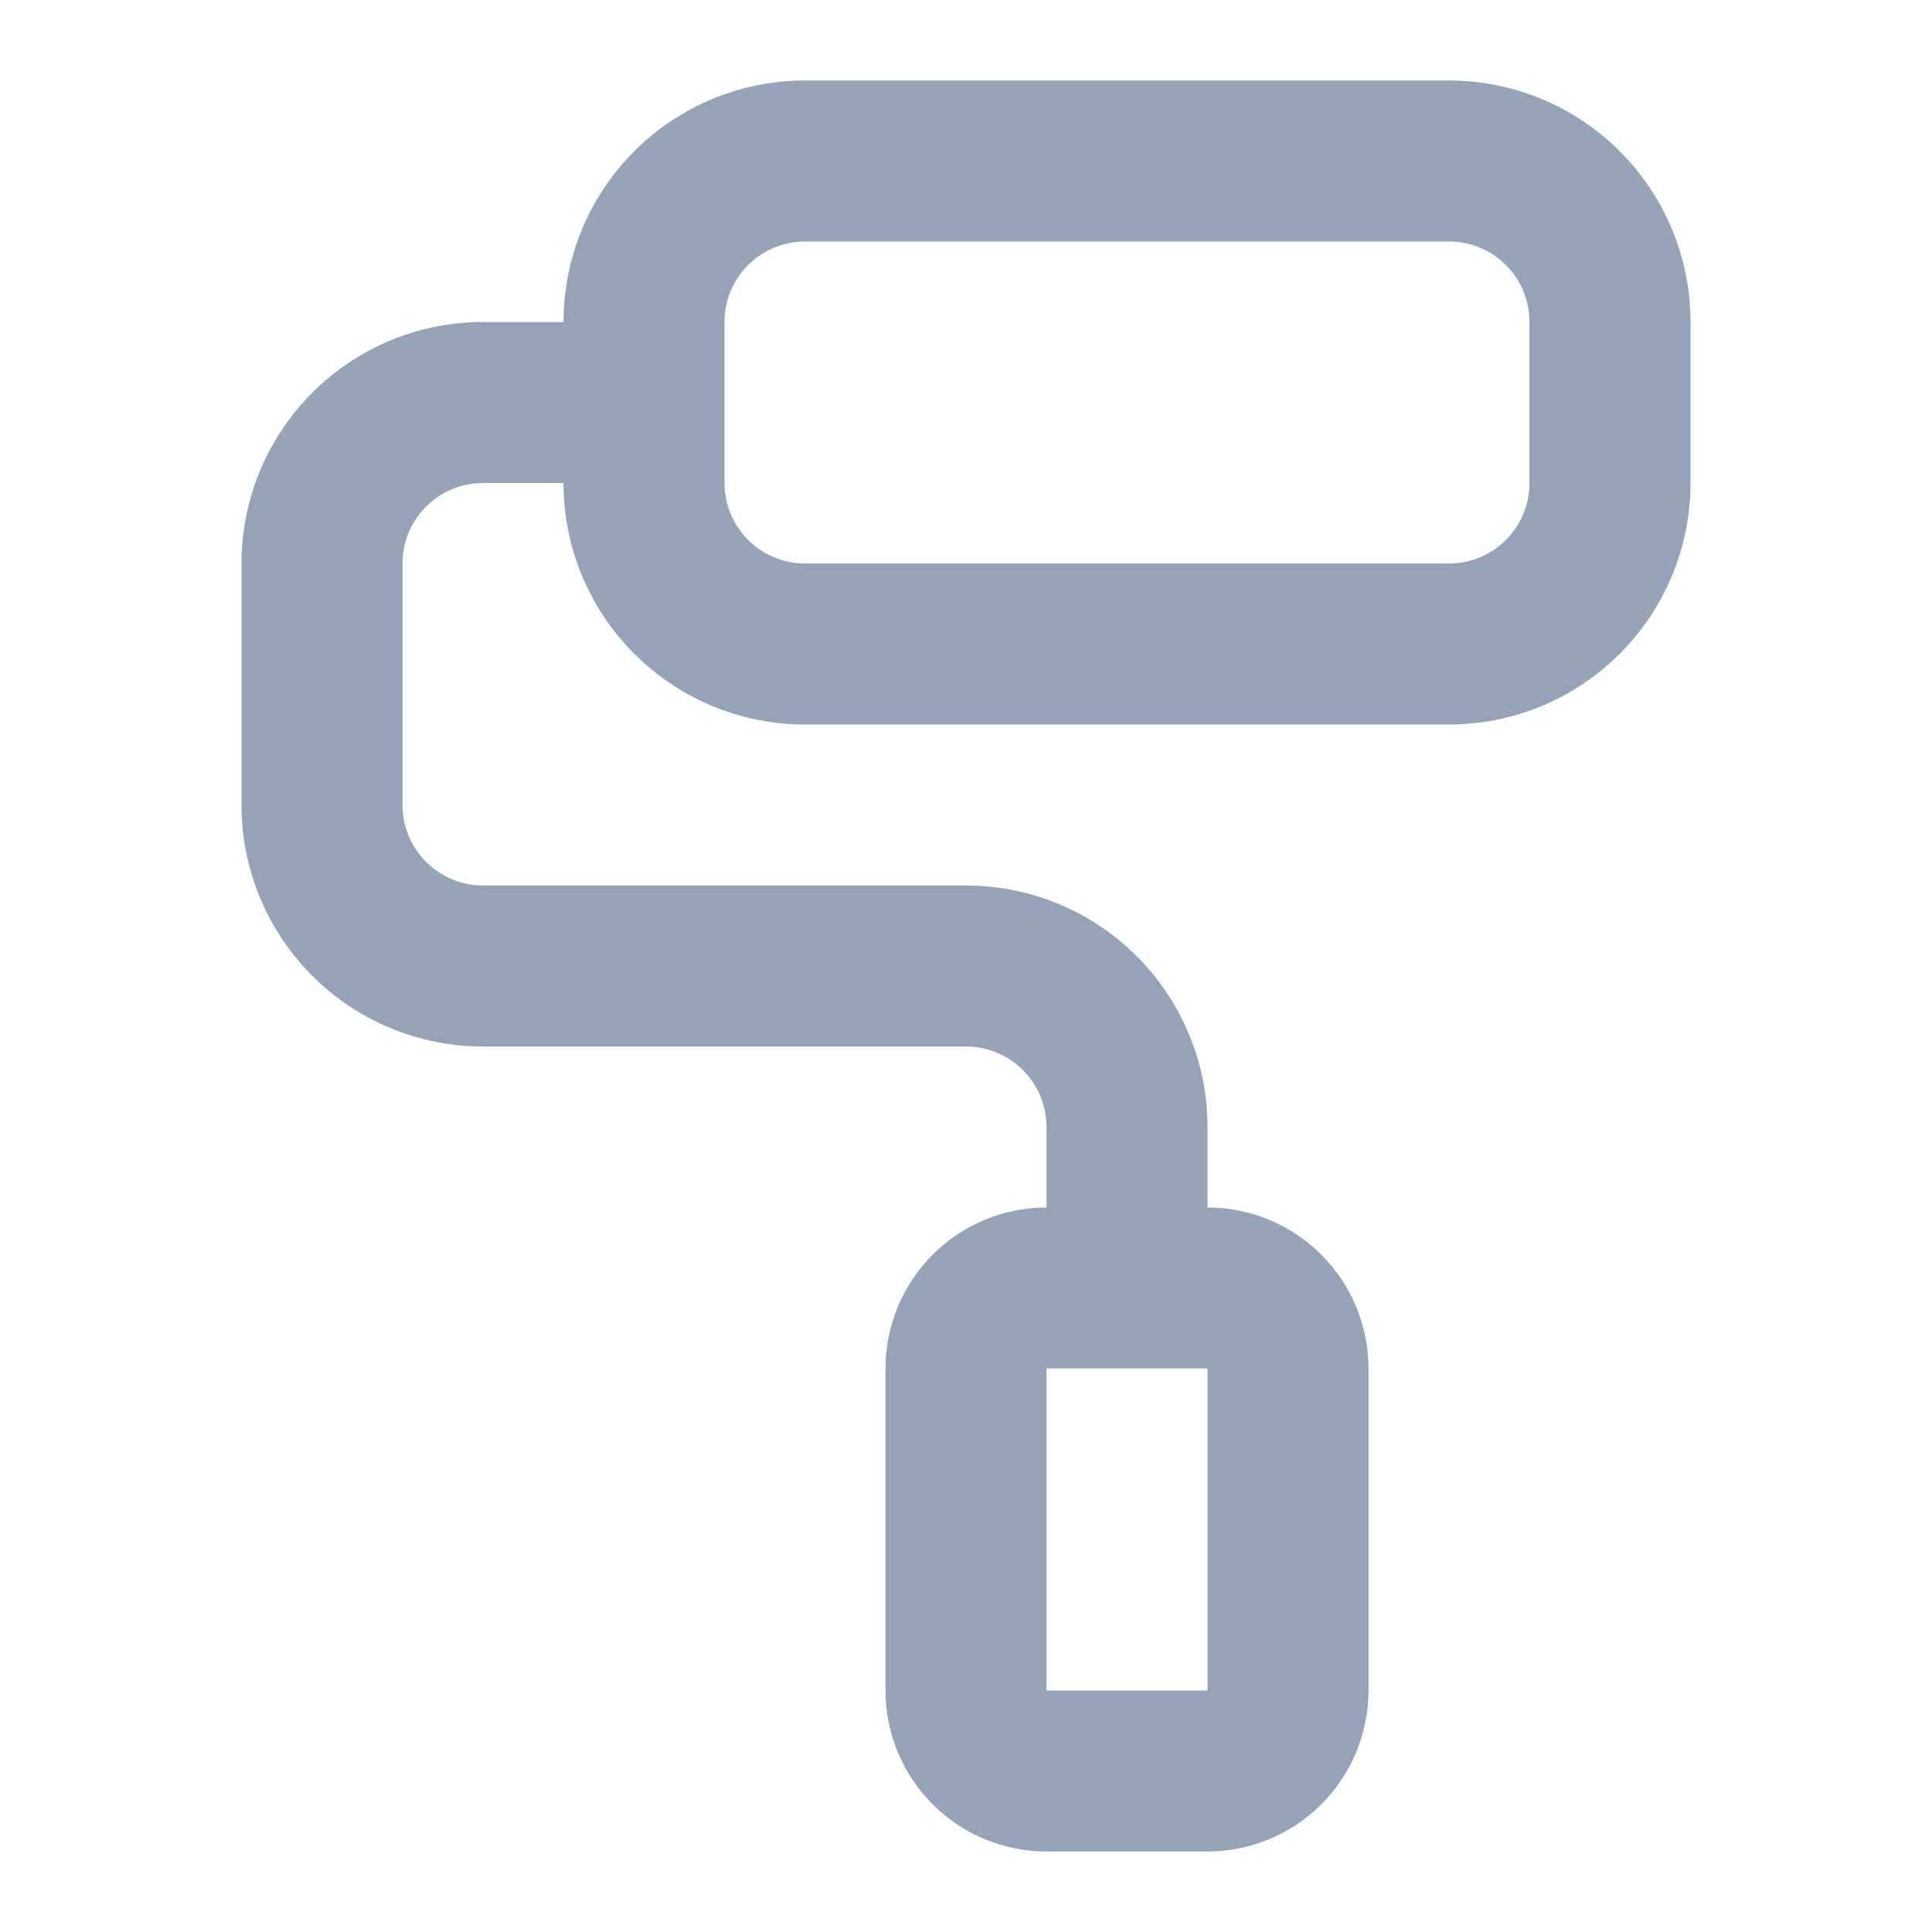
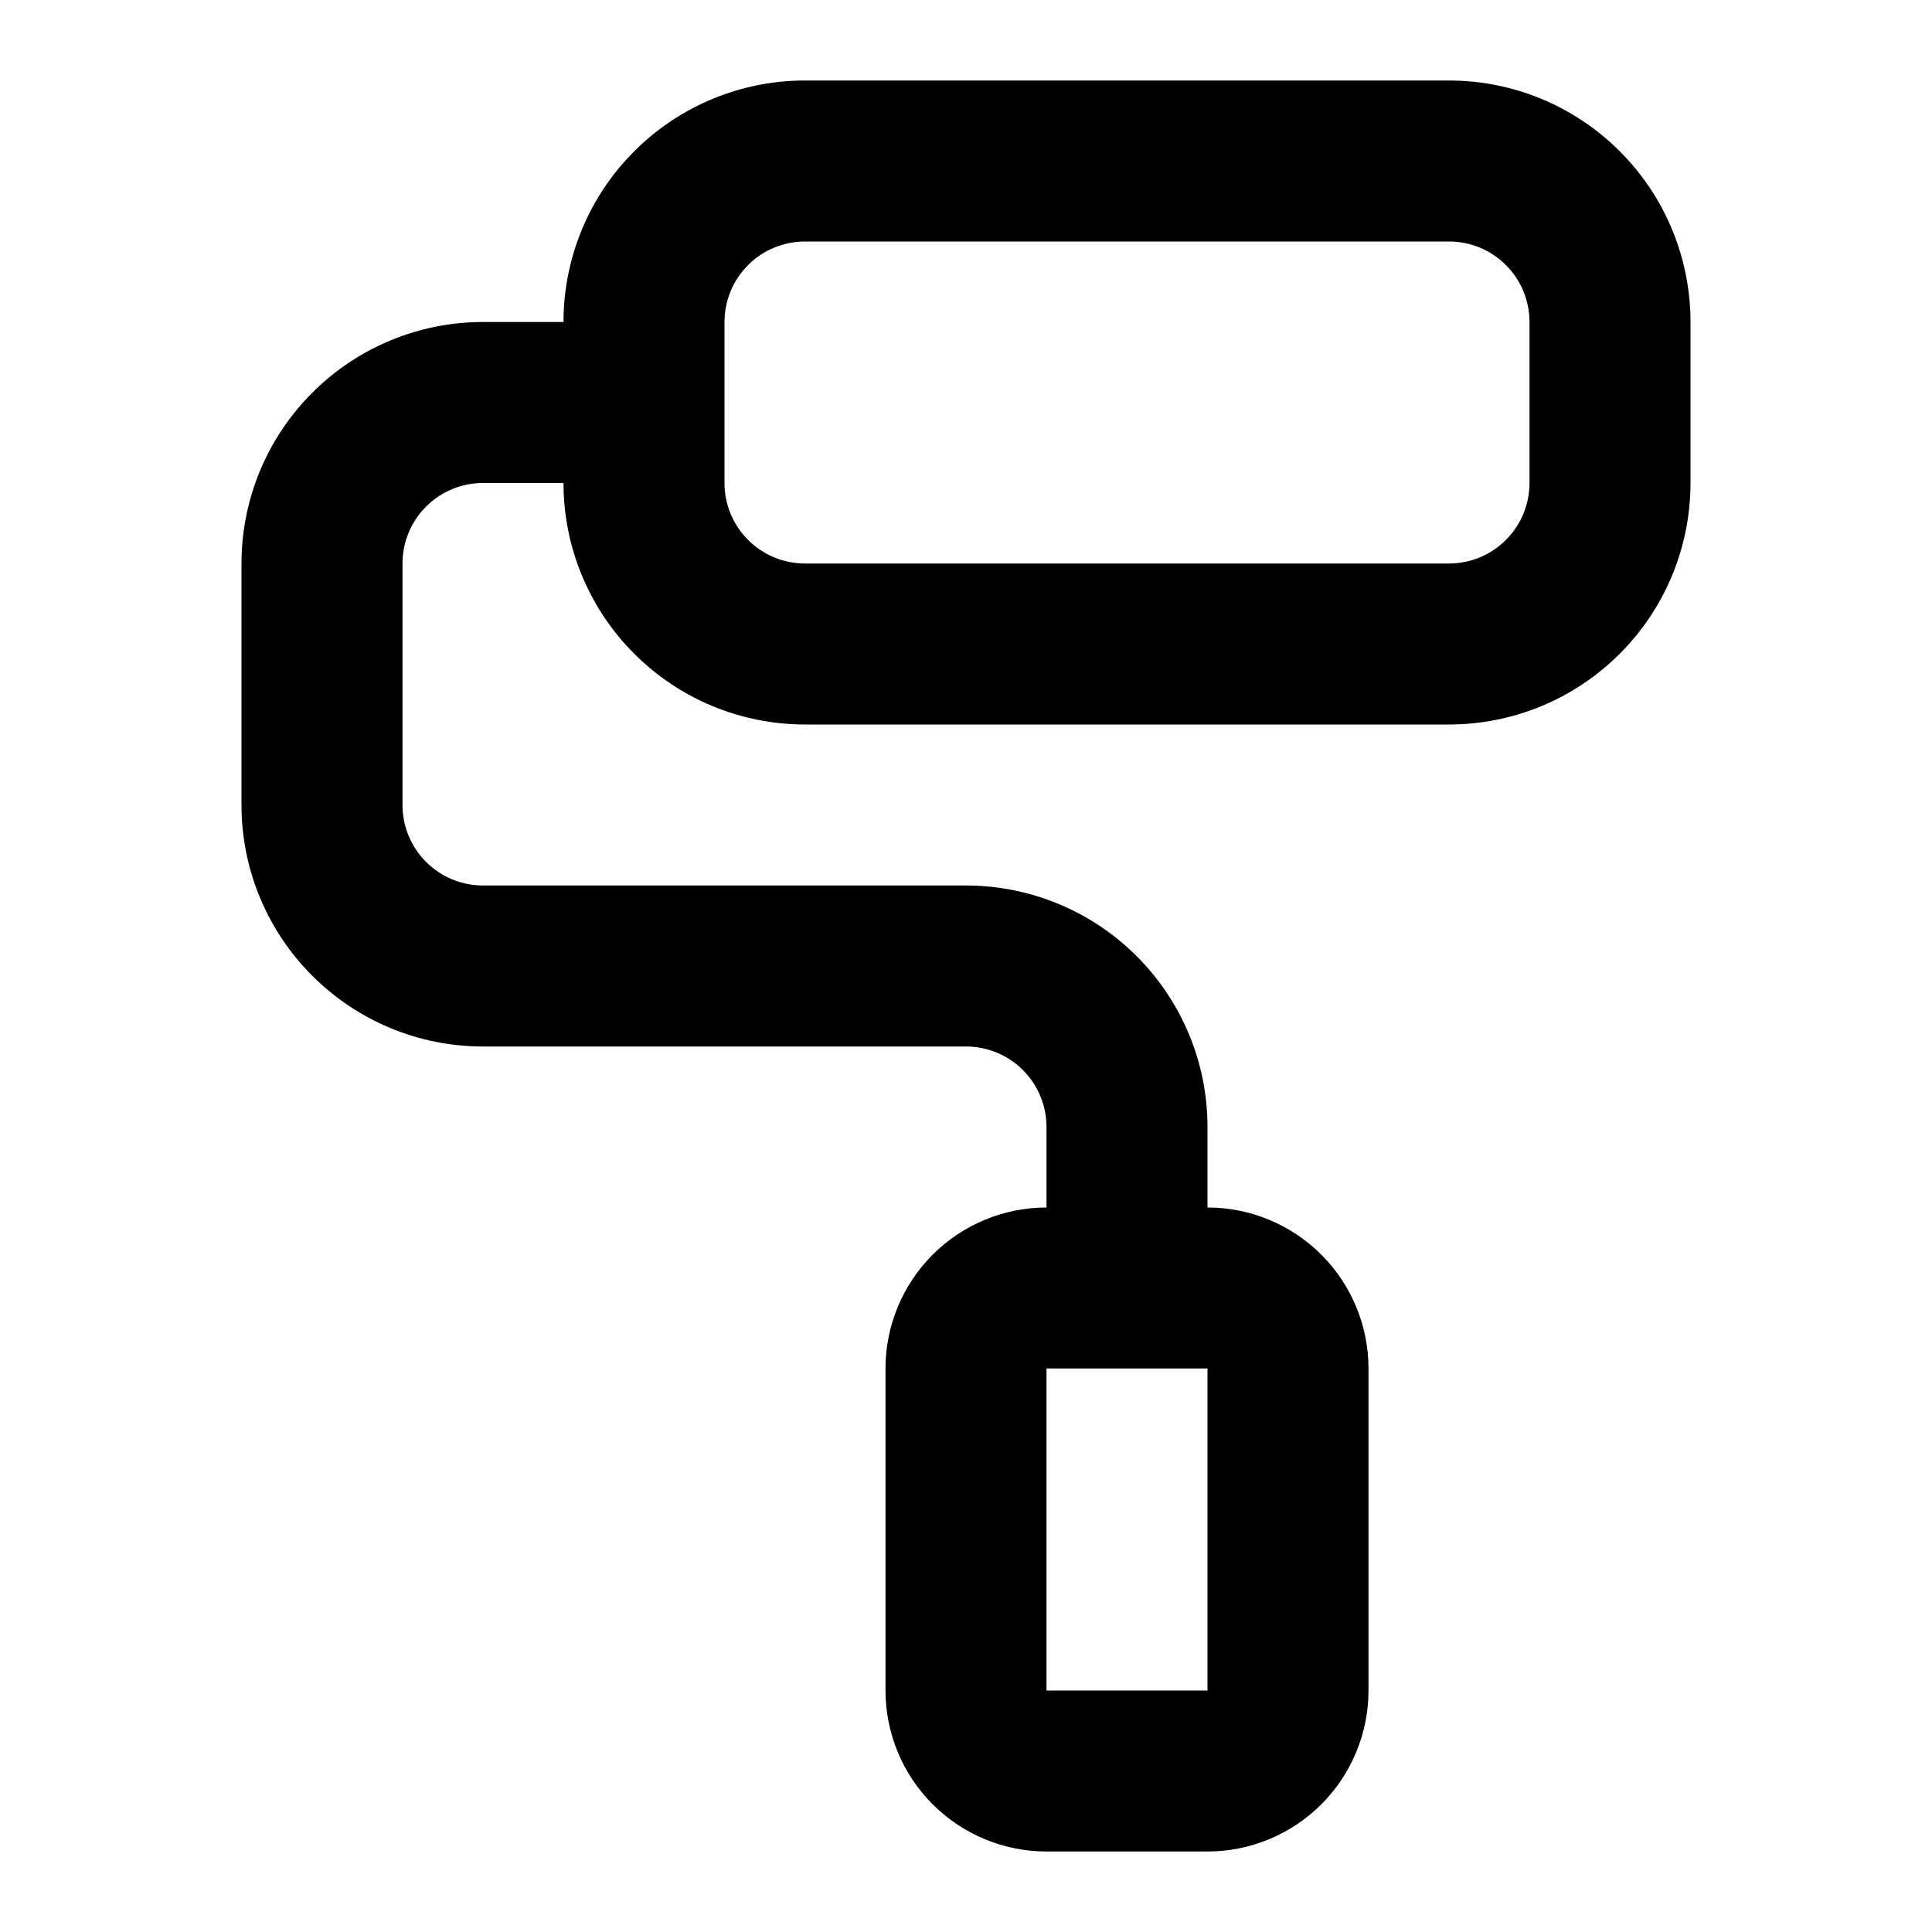
<svg xmlns="http://www.w3.org/2000/svg" width="24" height="24" viewBox="0 0 24 24" fill="none">
-   <path d="M18 1H10C9.204 1 8.441 1.316 7.879 1.879C7.316 2.441 7 3.204 7 4H6C5.204 4 4.441 4.316 3.879 4.879C3.316 5.441 3 6.204 3 7V10C3 10.796 3.316 11.559 3.879 12.121C4.441 12.684 5.204 13 6 13H12C12.265 13 12.52 13.105 12.707 13.293C12.895 13.48 13 13.735 13 14V15C12.47 15 11.961 15.211 11.586 15.586C11.211 15.961 11 16.47 11 17V21C11 21.53 11.211 22.039 11.586 22.414C11.961 22.789 12.47 23 13 23H15C15.53 23 16.039 22.789 16.414 22.414C16.789 22.039 17 21.53 17 21V17C17 16.47 16.789 15.961 16.414 15.586C16.039 15.211 15.53 15 15 15V14C15 13.204 14.684 12.441 14.121 11.879C13.559 11.316 12.796 11 12 11H6C5.735 11 5.48 10.895 5.293 10.707C5.105 10.52 5 10.265 5 10V7C5 6.735 5.105 6.48 5.293 6.293C5.48 6.105 5.735 6 6 6H7C7 6.796 7.316 7.559 7.879 8.121C8.441 8.684 9.204 9 10 9H18C18.796 9 19.559 8.684 20.121 8.121C20.684 7.559 21 6.796 21 6V4C21 3.204 20.684 2.441 20.121 1.879C19.559 1.316 18.796 1 18 1ZM15 17V21H13V17H15ZM19 6C19 6.265 18.895 6.52 18.707 6.707C18.52 6.895 18.265 7 18 7H10C9.735 7 9.48 6.895 9.293 6.707C9.105 6.52 9 6.265 9 6V4C9 3.735 9.105 3.48 9.293 3.293C9.48 3.105 9.735 3 10 3H18C18.265 3 18.52 3.105 18.707 3.293C18.895 3.48 19 3.735 19 4V6Z" fill="#94A3B8" />
+   <path d="M18 1H10C9.204 1 8.441 1.316 7.879 1.879C7.316 2.441 7 3.204 7 4H6C5.204 4 4.441 4.316 3.879 4.879C3.316 5.441 3 6.204 3 7V10C3 10.796 3.316 11.559 3.879 12.121C4.441 12.684 5.204 13 6 13H12C12.265 13 12.52 13.105 12.707 13.293C12.895 13.48 13 13.735 13 14V15C12.47 15 11.961 15.211 11.586 15.586C11.211 15.961 11 16.47 11 17V21C11 21.53 11.211 22.039 11.586 22.414C11.961 22.789 12.47 23 13 23H15C15.53 23 16.039 22.789 16.414 22.414C16.789 22.039 17 21.53 17 21V17C17 16.47 16.789 15.961 16.414 15.586C16.039 15.211 15.53 15 15 15V14C15 13.204 14.684 12.441 14.121 11.879C13.559 11.316 12.796 11 12 11H6C5.735 11 5.48 10.895 5.293 10.707C5.105 10.52 5 10.265 5 10V7C5 6.735 5.105 6.48 5.293 6.293C5.48 6.105 5.735 6 6 6H7C7 6.796 7.316 7.559 7.879 8.121C8.441 8.684 9.204 9 10 9H18C18.796 9 19.559 8.684 20.121 8.121C20.684 7.559 21 6.796 21 6V4C21 3.204 20.684 2.441 20.121 1.879C19.559 1.316 18.796 1 18 1ZM15 17V21H13V17H15ZM19 6C19 6.265 18.895 6.52 18.707 6.707C18.52 6.895 18.265 7 18 7H10C9.735 7 9.48 6.895 9.293 6.707C9.105 6.52 9 6.265 9 6V4C9 3.735 9.105 3.48 9.293 3.293C9.48 3.105 9.735 3 10 3H18C18.265 3 18.52 3.105 18.707 3.293C18.895 3.48 19 3.735 19 4V6Z" fill="currentColor" />
</svg>
